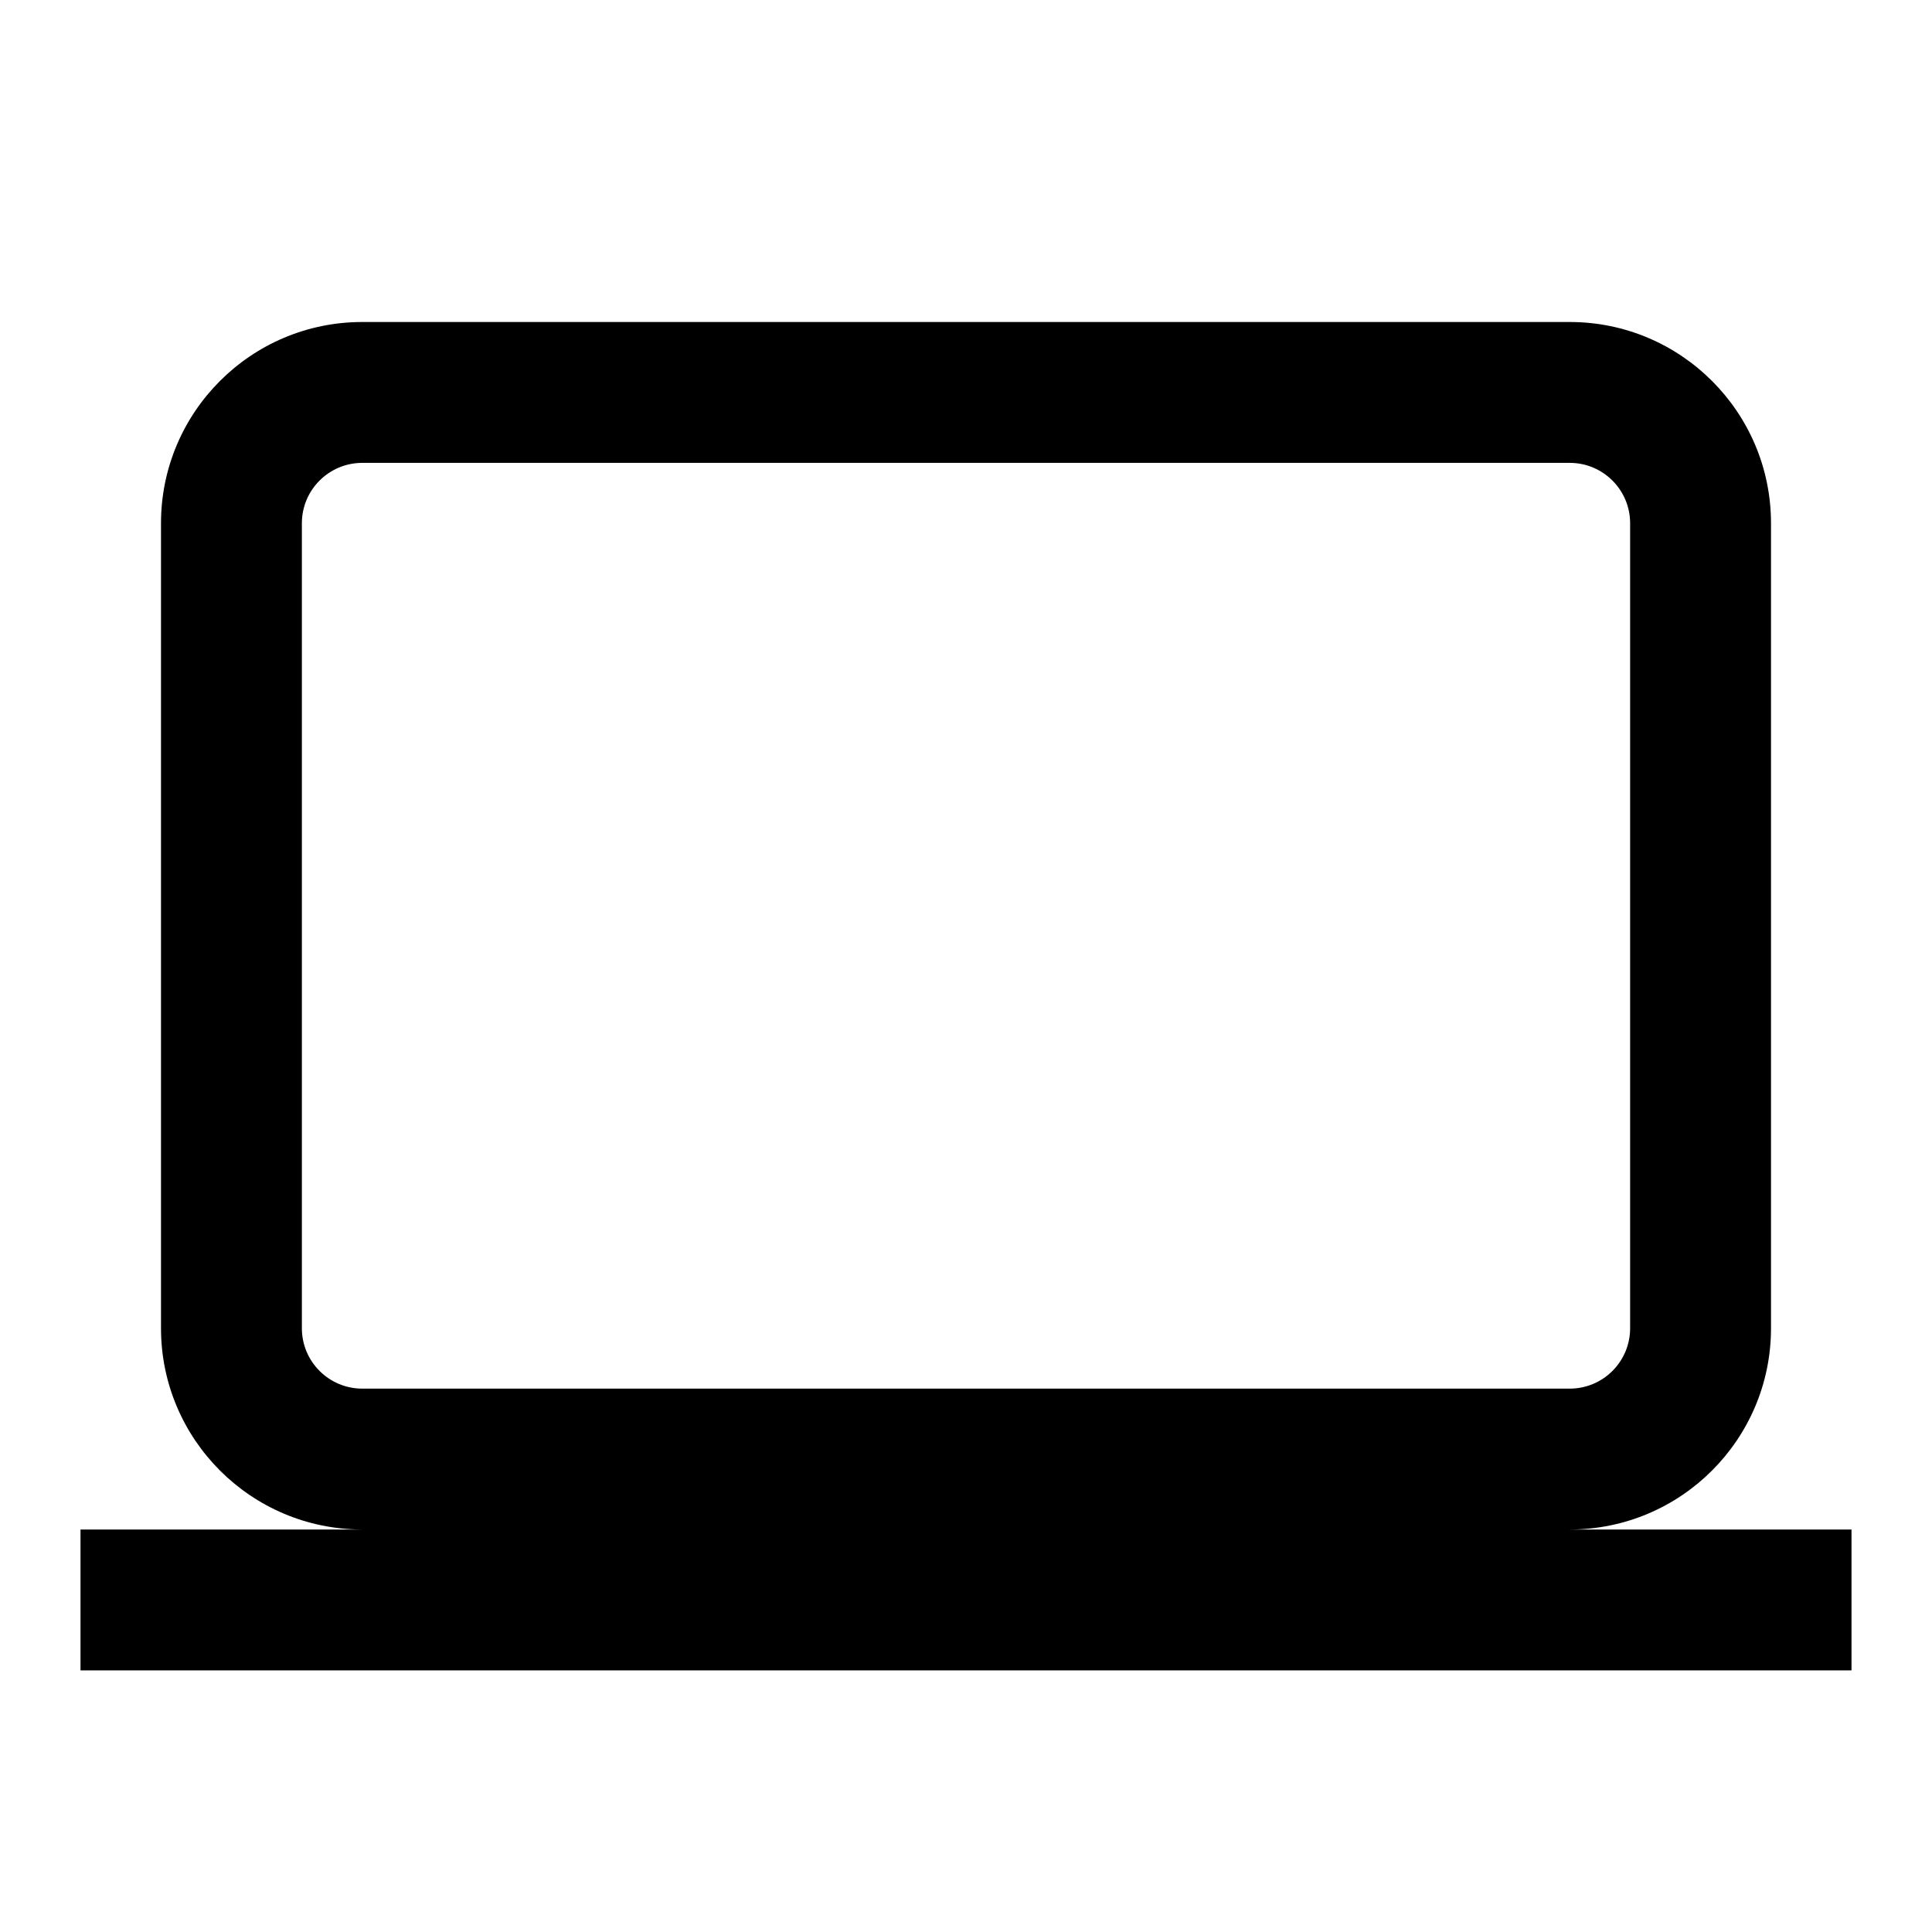
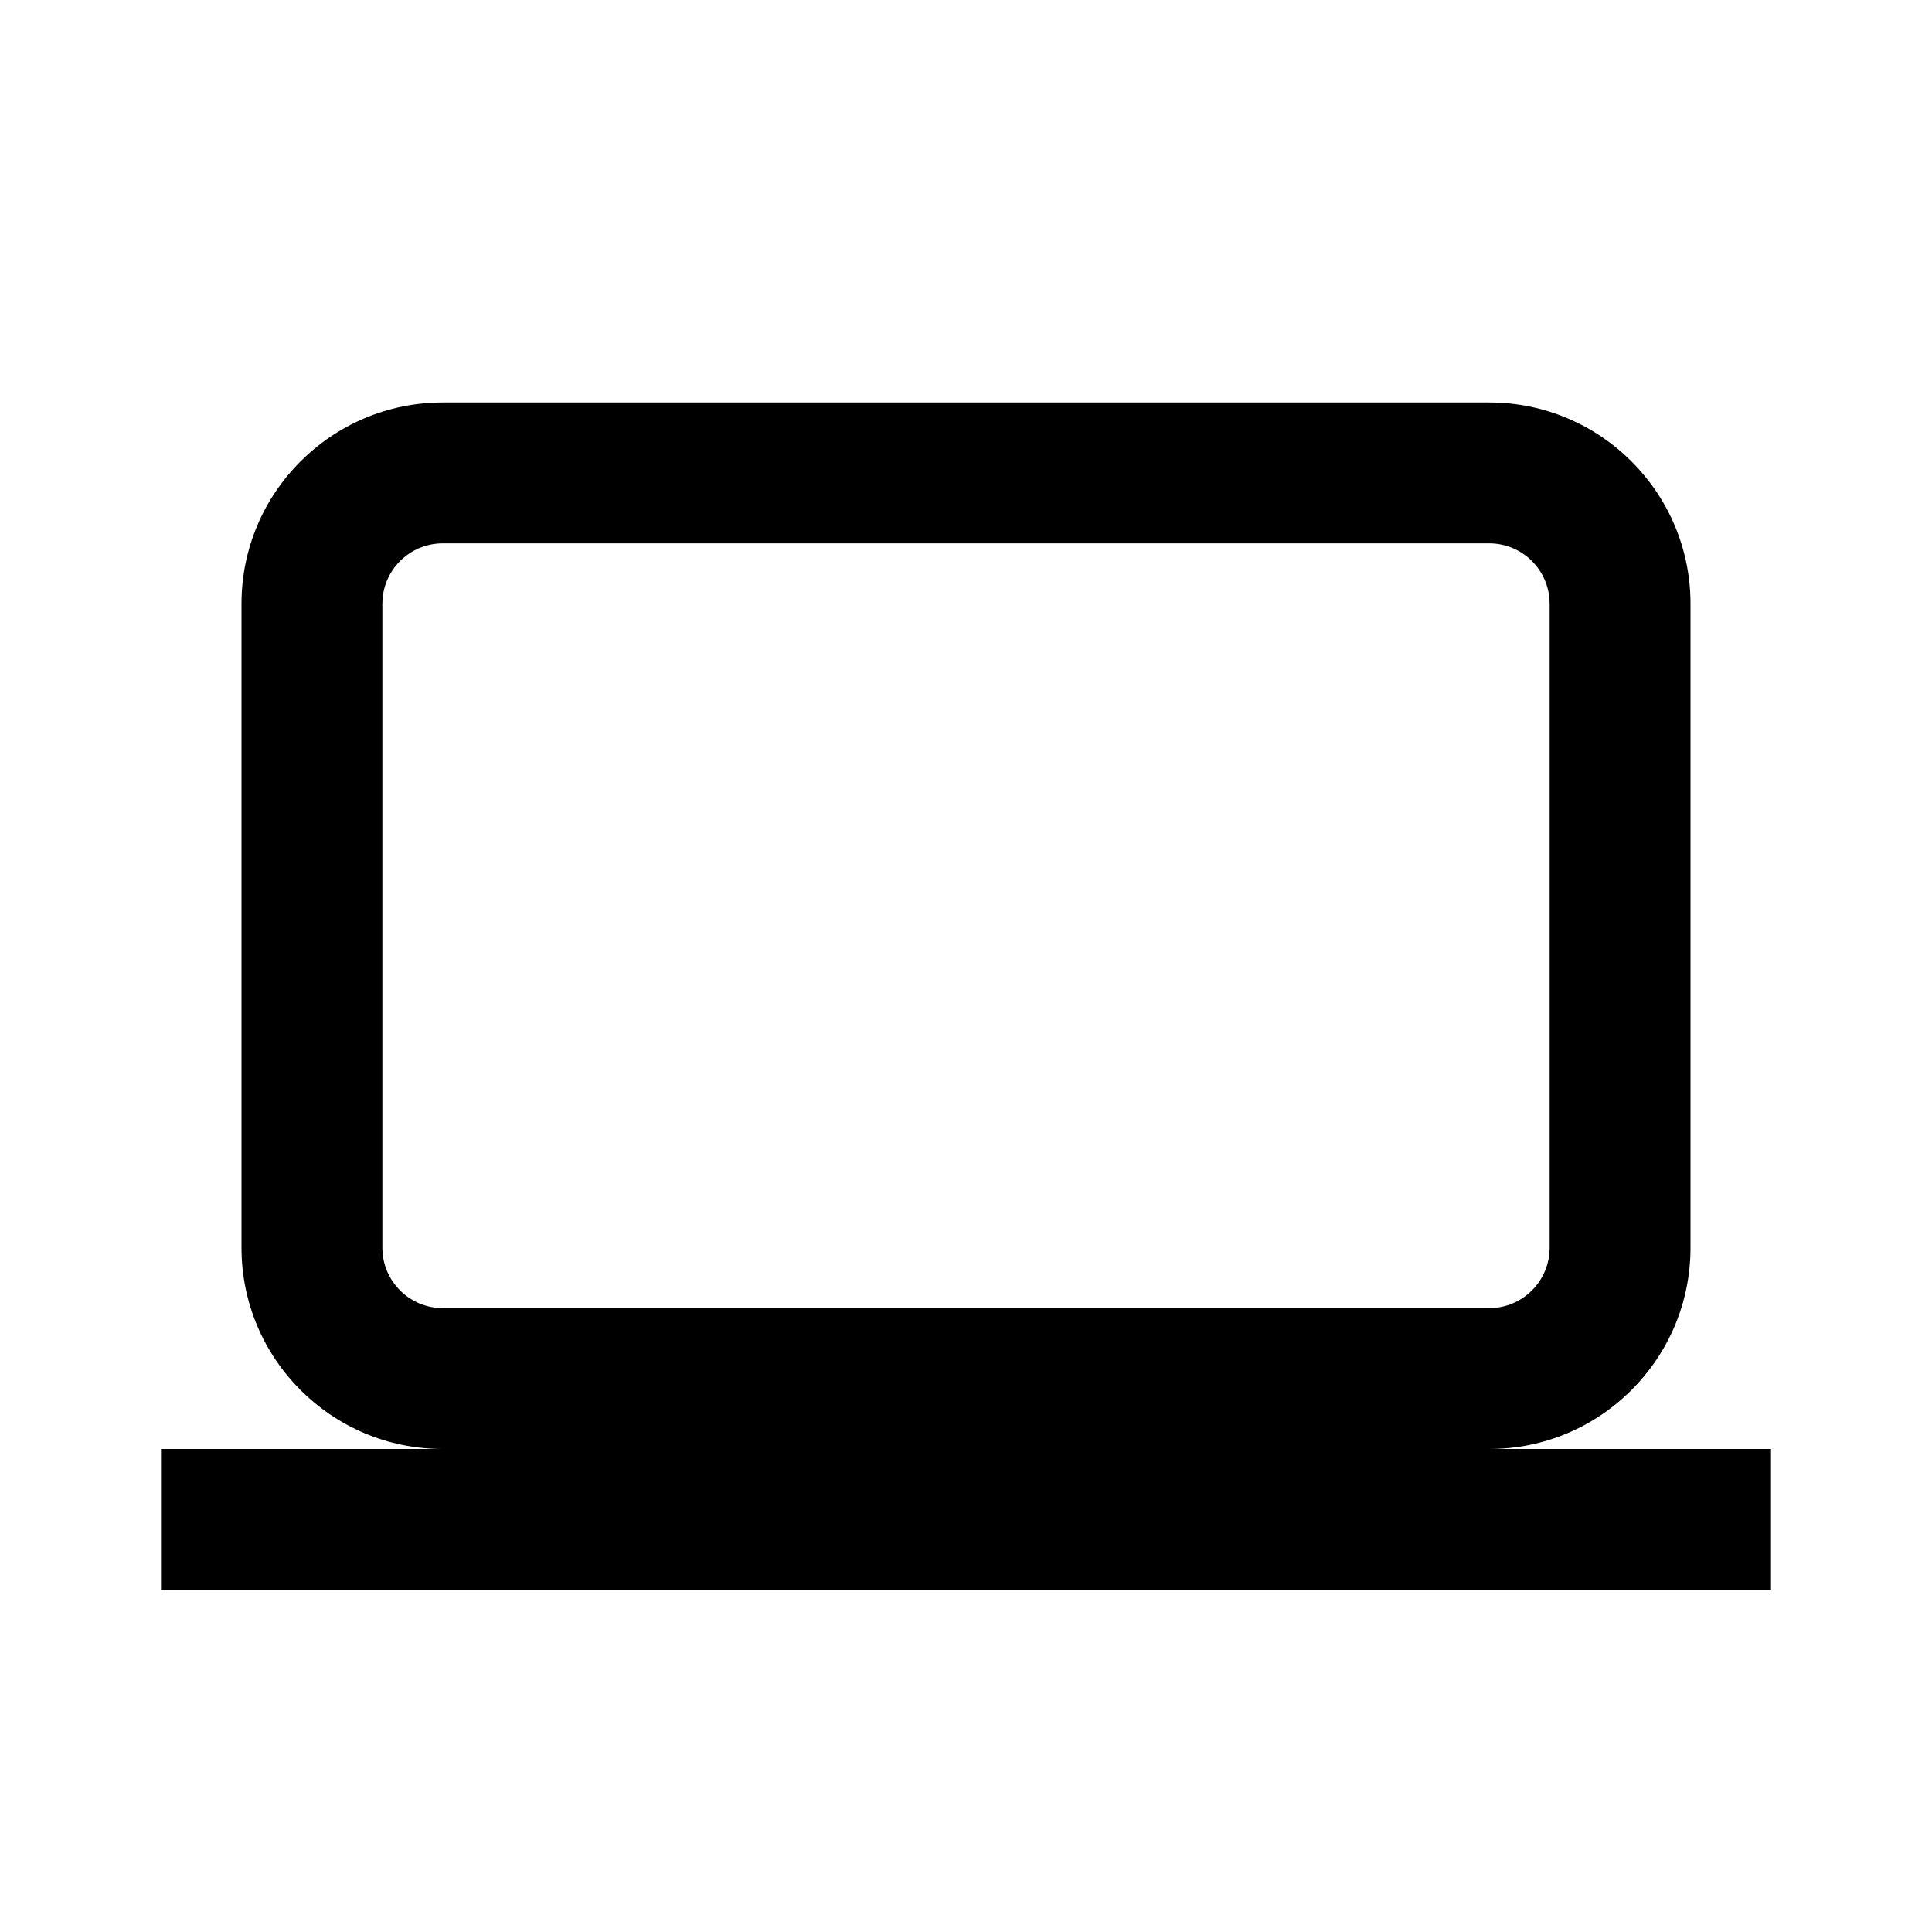
<svg xmlns="http://www.w3.org/2000/svg" width="24" height="24" viewBox="0 0 24 24" fill="none">
-   <path fill-rule="evenodd" clip-rule="evenodd" d="M1 19H4.5C3.12 19 2 17.88 2 16.5V6.5C2 5.12 3.12 4 4.5 4H19.5C20.88 4 22 5.12 22 6.5V16.5C22 17.88 20.88 19 19.5 19H23V20.75H1V19ZM4.5 5.75C4.086 5.75 3.75 6.086 3.75 6.5V16.5C3.75 16.914 4.086 17.25 4.5 17.25H19.5C19.914 17.25 20.25 16.914 20.25 16.5V6.5C20.25 6.086 19.914 5.75 19.5 5.75H4.5Z" fill="black" />
+   <path fill-rule="evenodd" clip-rule="evenodd" d="M2 18H5.5C4.12 18 3 16.88 3 15.5V7.5C3 6.12 4.12 5 5.5 5H18.5C19.88 5 21 6.12 21 7.5V15.5C21 16.88 19.88 18 18.5 18H22V19.75H2V18ZM5.5 6.75C5.086 6.75 4.75 7.086 4.75 7.5V15.5C4.75 15.914 5.086 16.25 5.5 16.25H18.5C18.914 16.25 19.25 15.914 19.25 15.5V7.5C19.25 7.086 18.914 6.75 18.5 6.75H5.5Z" fill="black" />
</svg>
